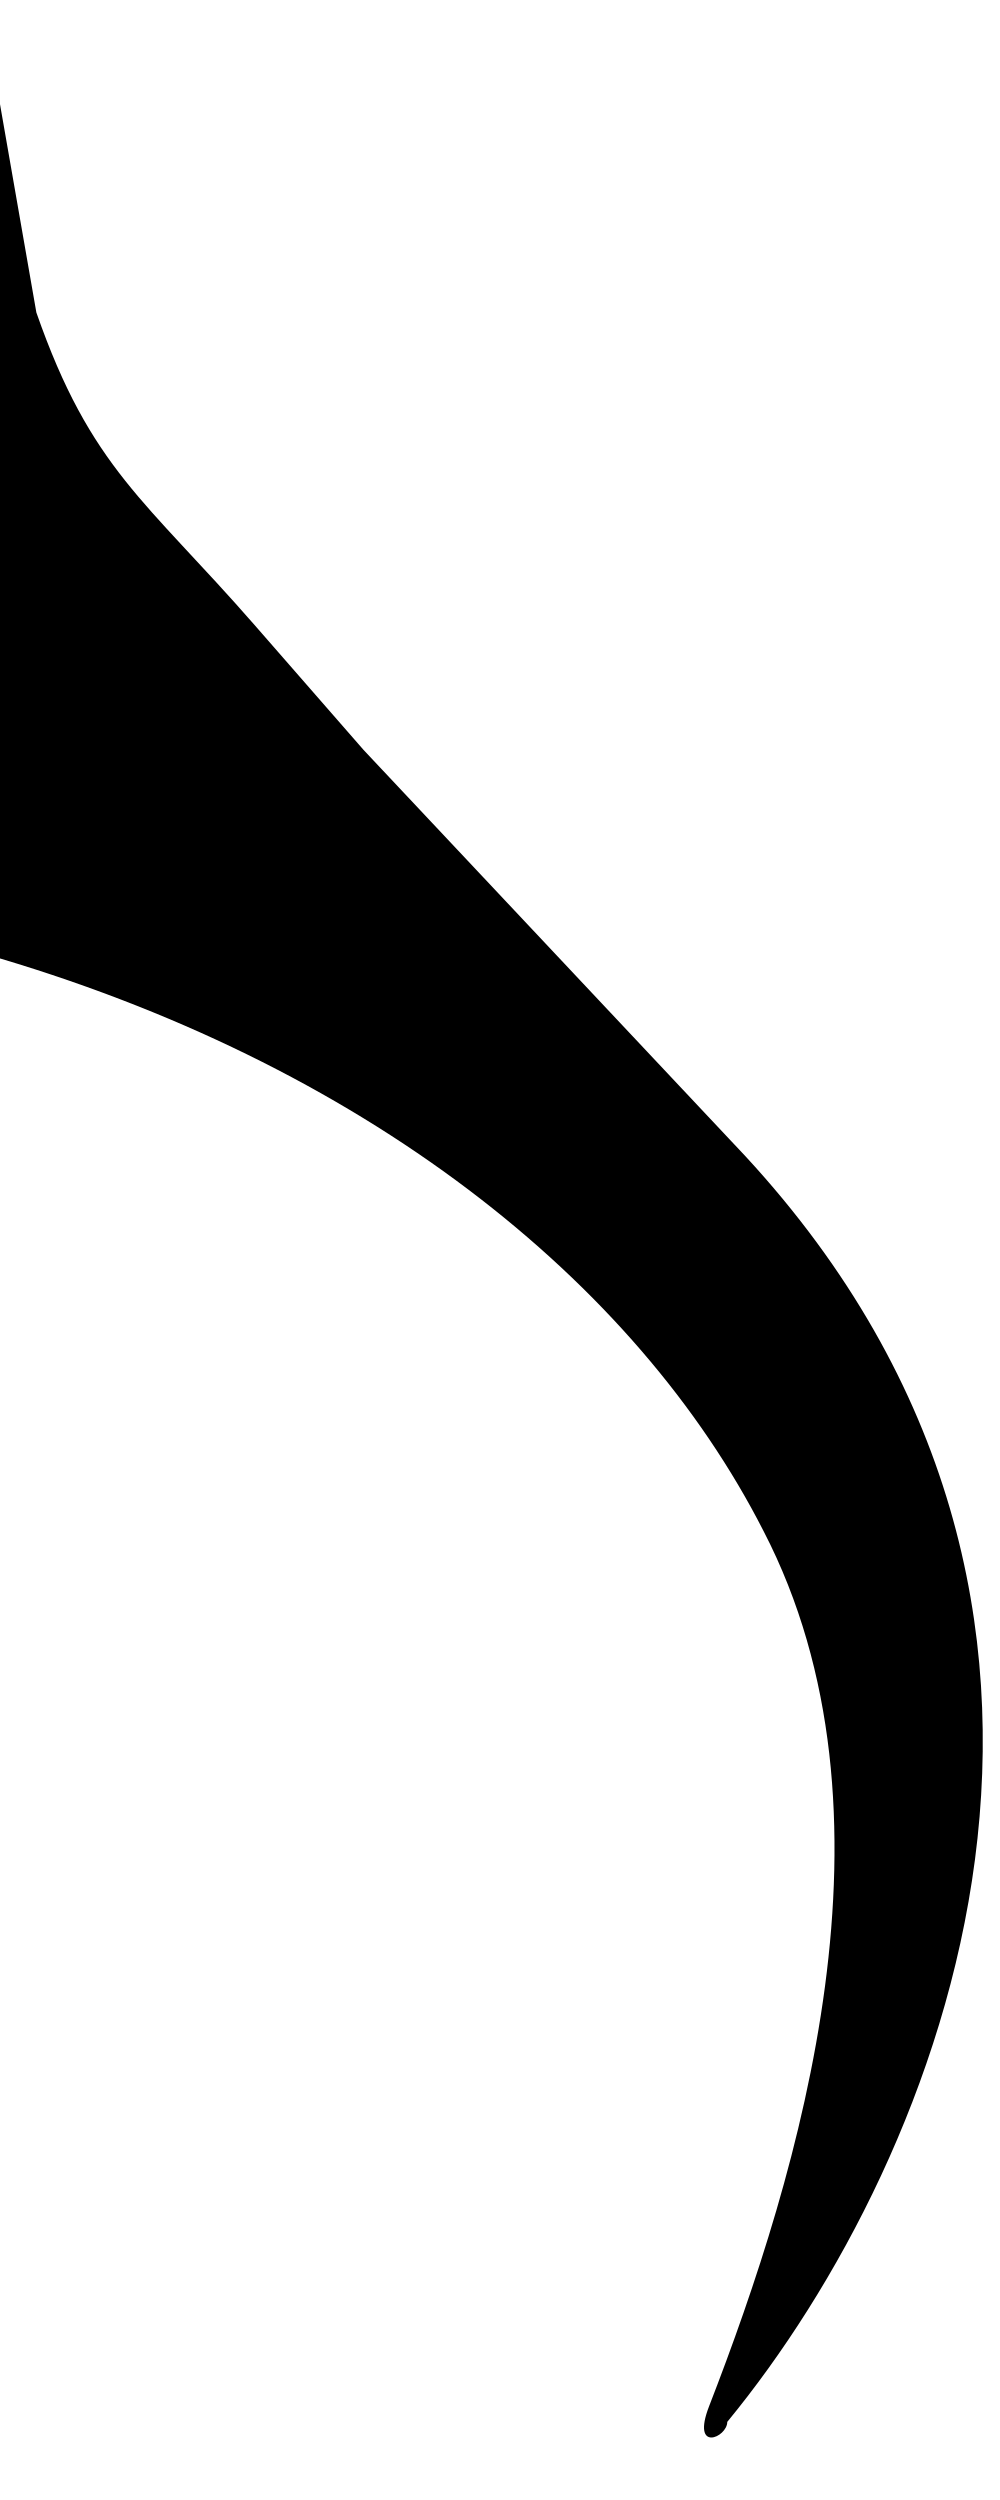
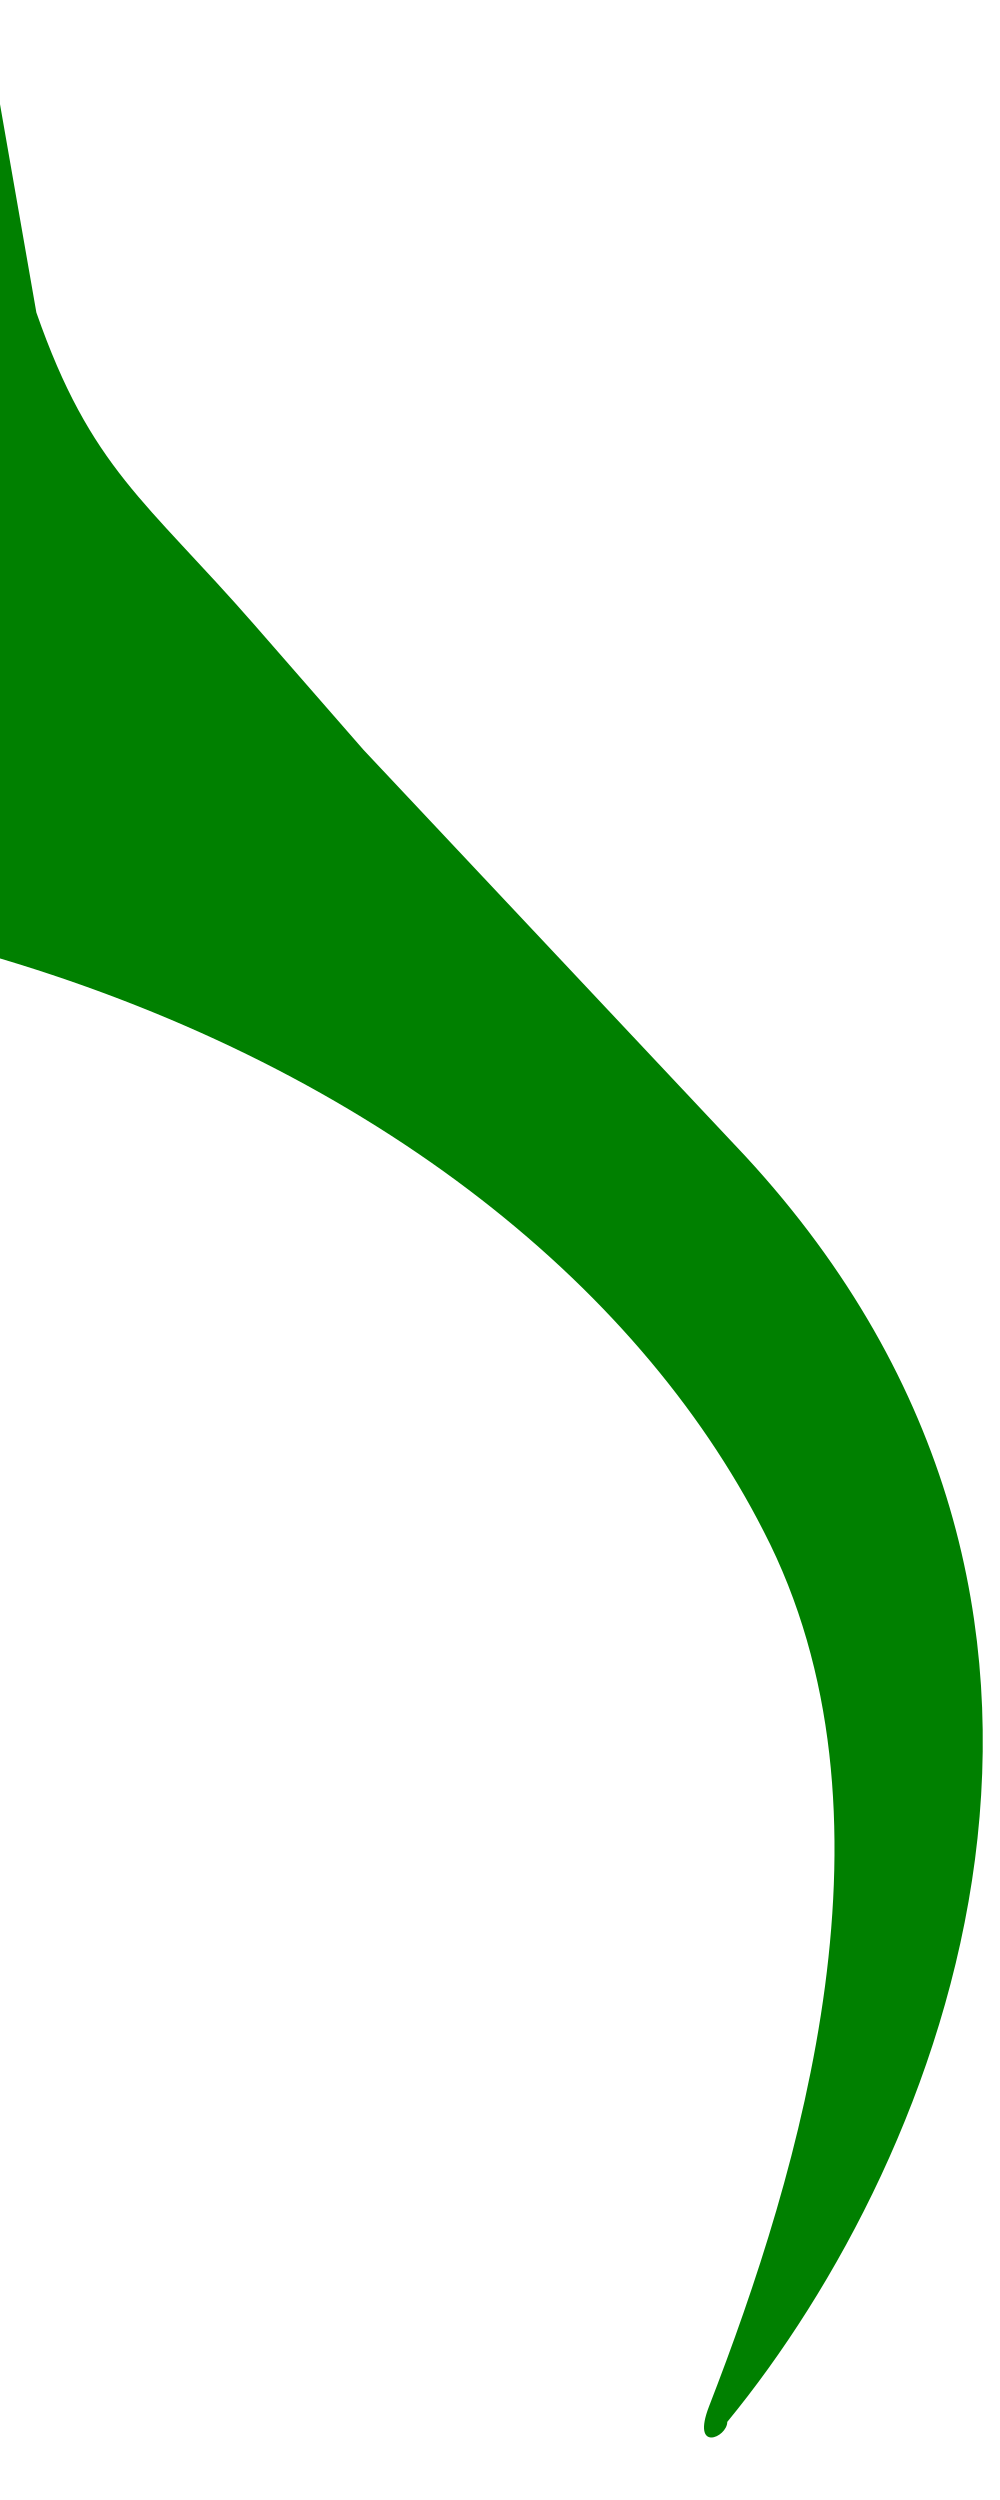
<svg xmlns="http://www.w3.org/2000/svg" preserveAspectRatio="none" viewBox="0 0 5.5 16" width="80" height="200">
-   <path d="     M3.9,15.4c0.5-1.5,1.1-3.8,0.3-5.6C3.5,8.2,2,6.8-0.1,6.1l-0.1,0.8h-0.5V0h0.6l0.3,2c0.3,1,0.6,1.2,1.2,2L2,4.8l2.1,2.6  c2.3,2.9,1.1,6.4-0.1,8.1C4,15.6,3.8,15.7,3.9,15.4z   " fill="black" />
+   <path d="     M3.9,15.4c0.5-1.5,1.1-3.8,0.3-5.6C3.5,8.2,2,6.8-0.1,6.1l-0.1,0.8h-0.5V0h0.6l0.3,2c0.3,1,0.6,1.2,1.2,2L2,4.8l2.1,2.6  c2.3,2.9,1.1,6.4-0.1,8.1C4,15.6,3.8,15.7,3.9,15.4z   " fill="green" />
</svg>
